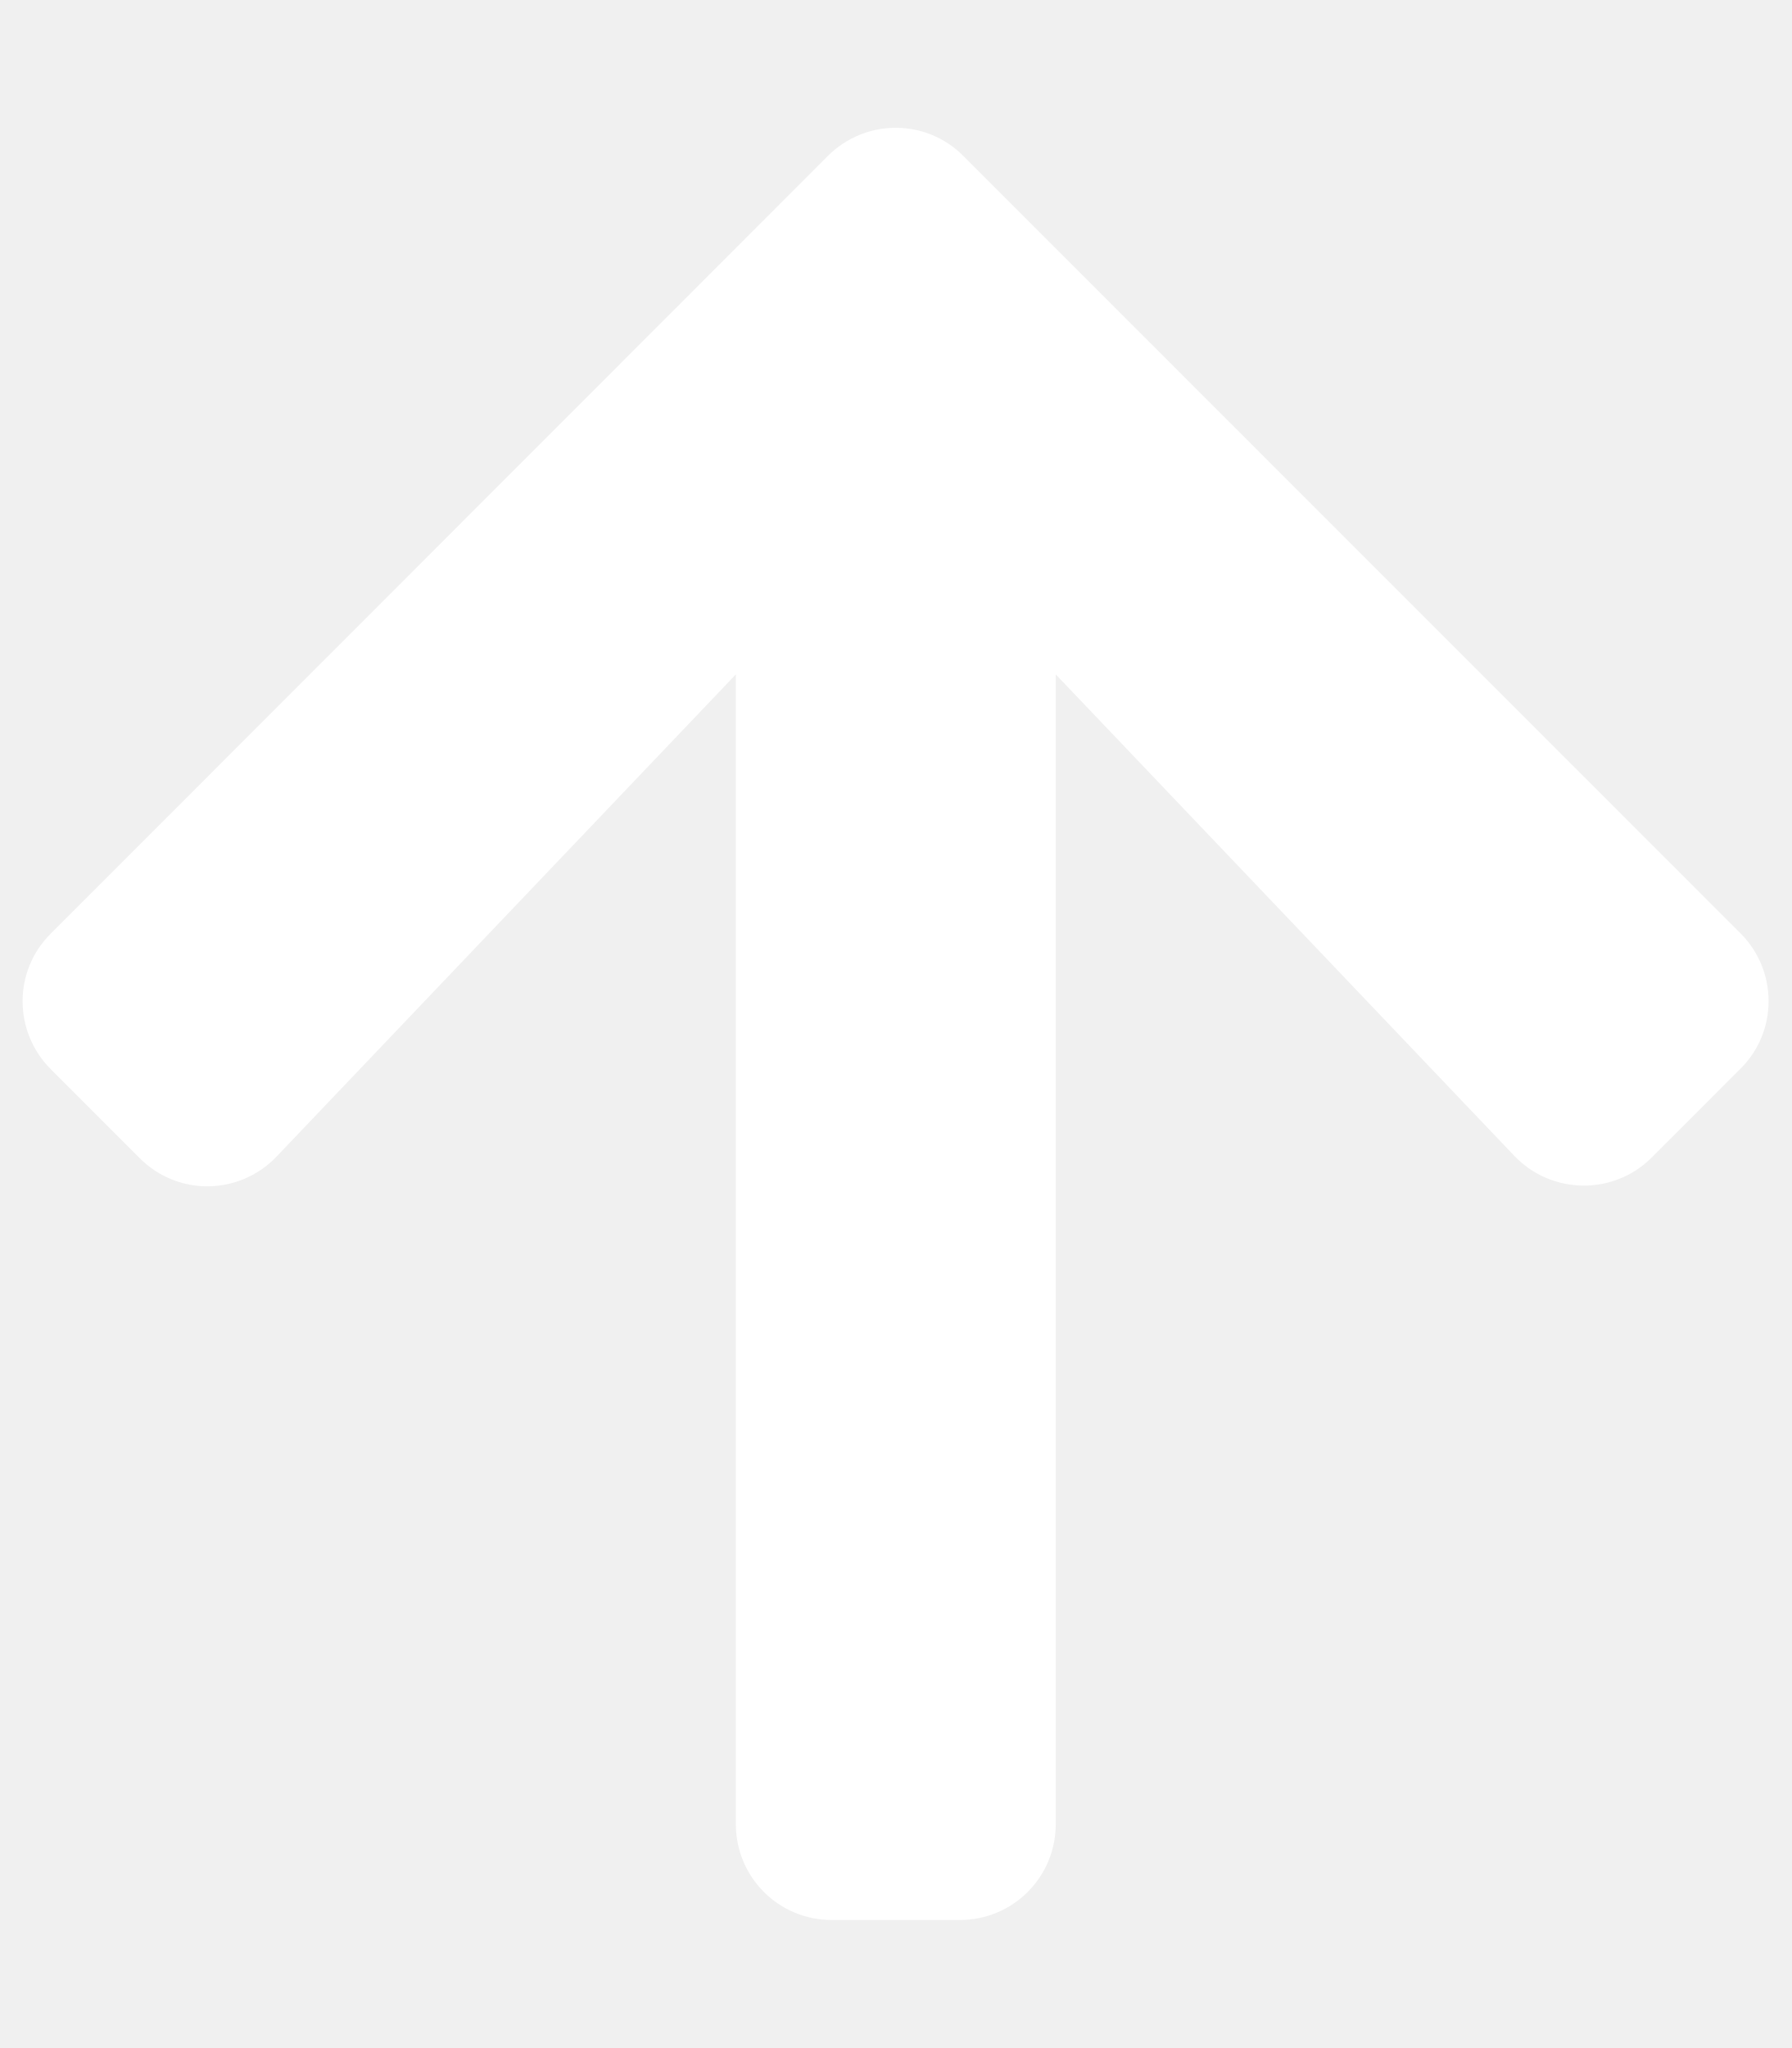
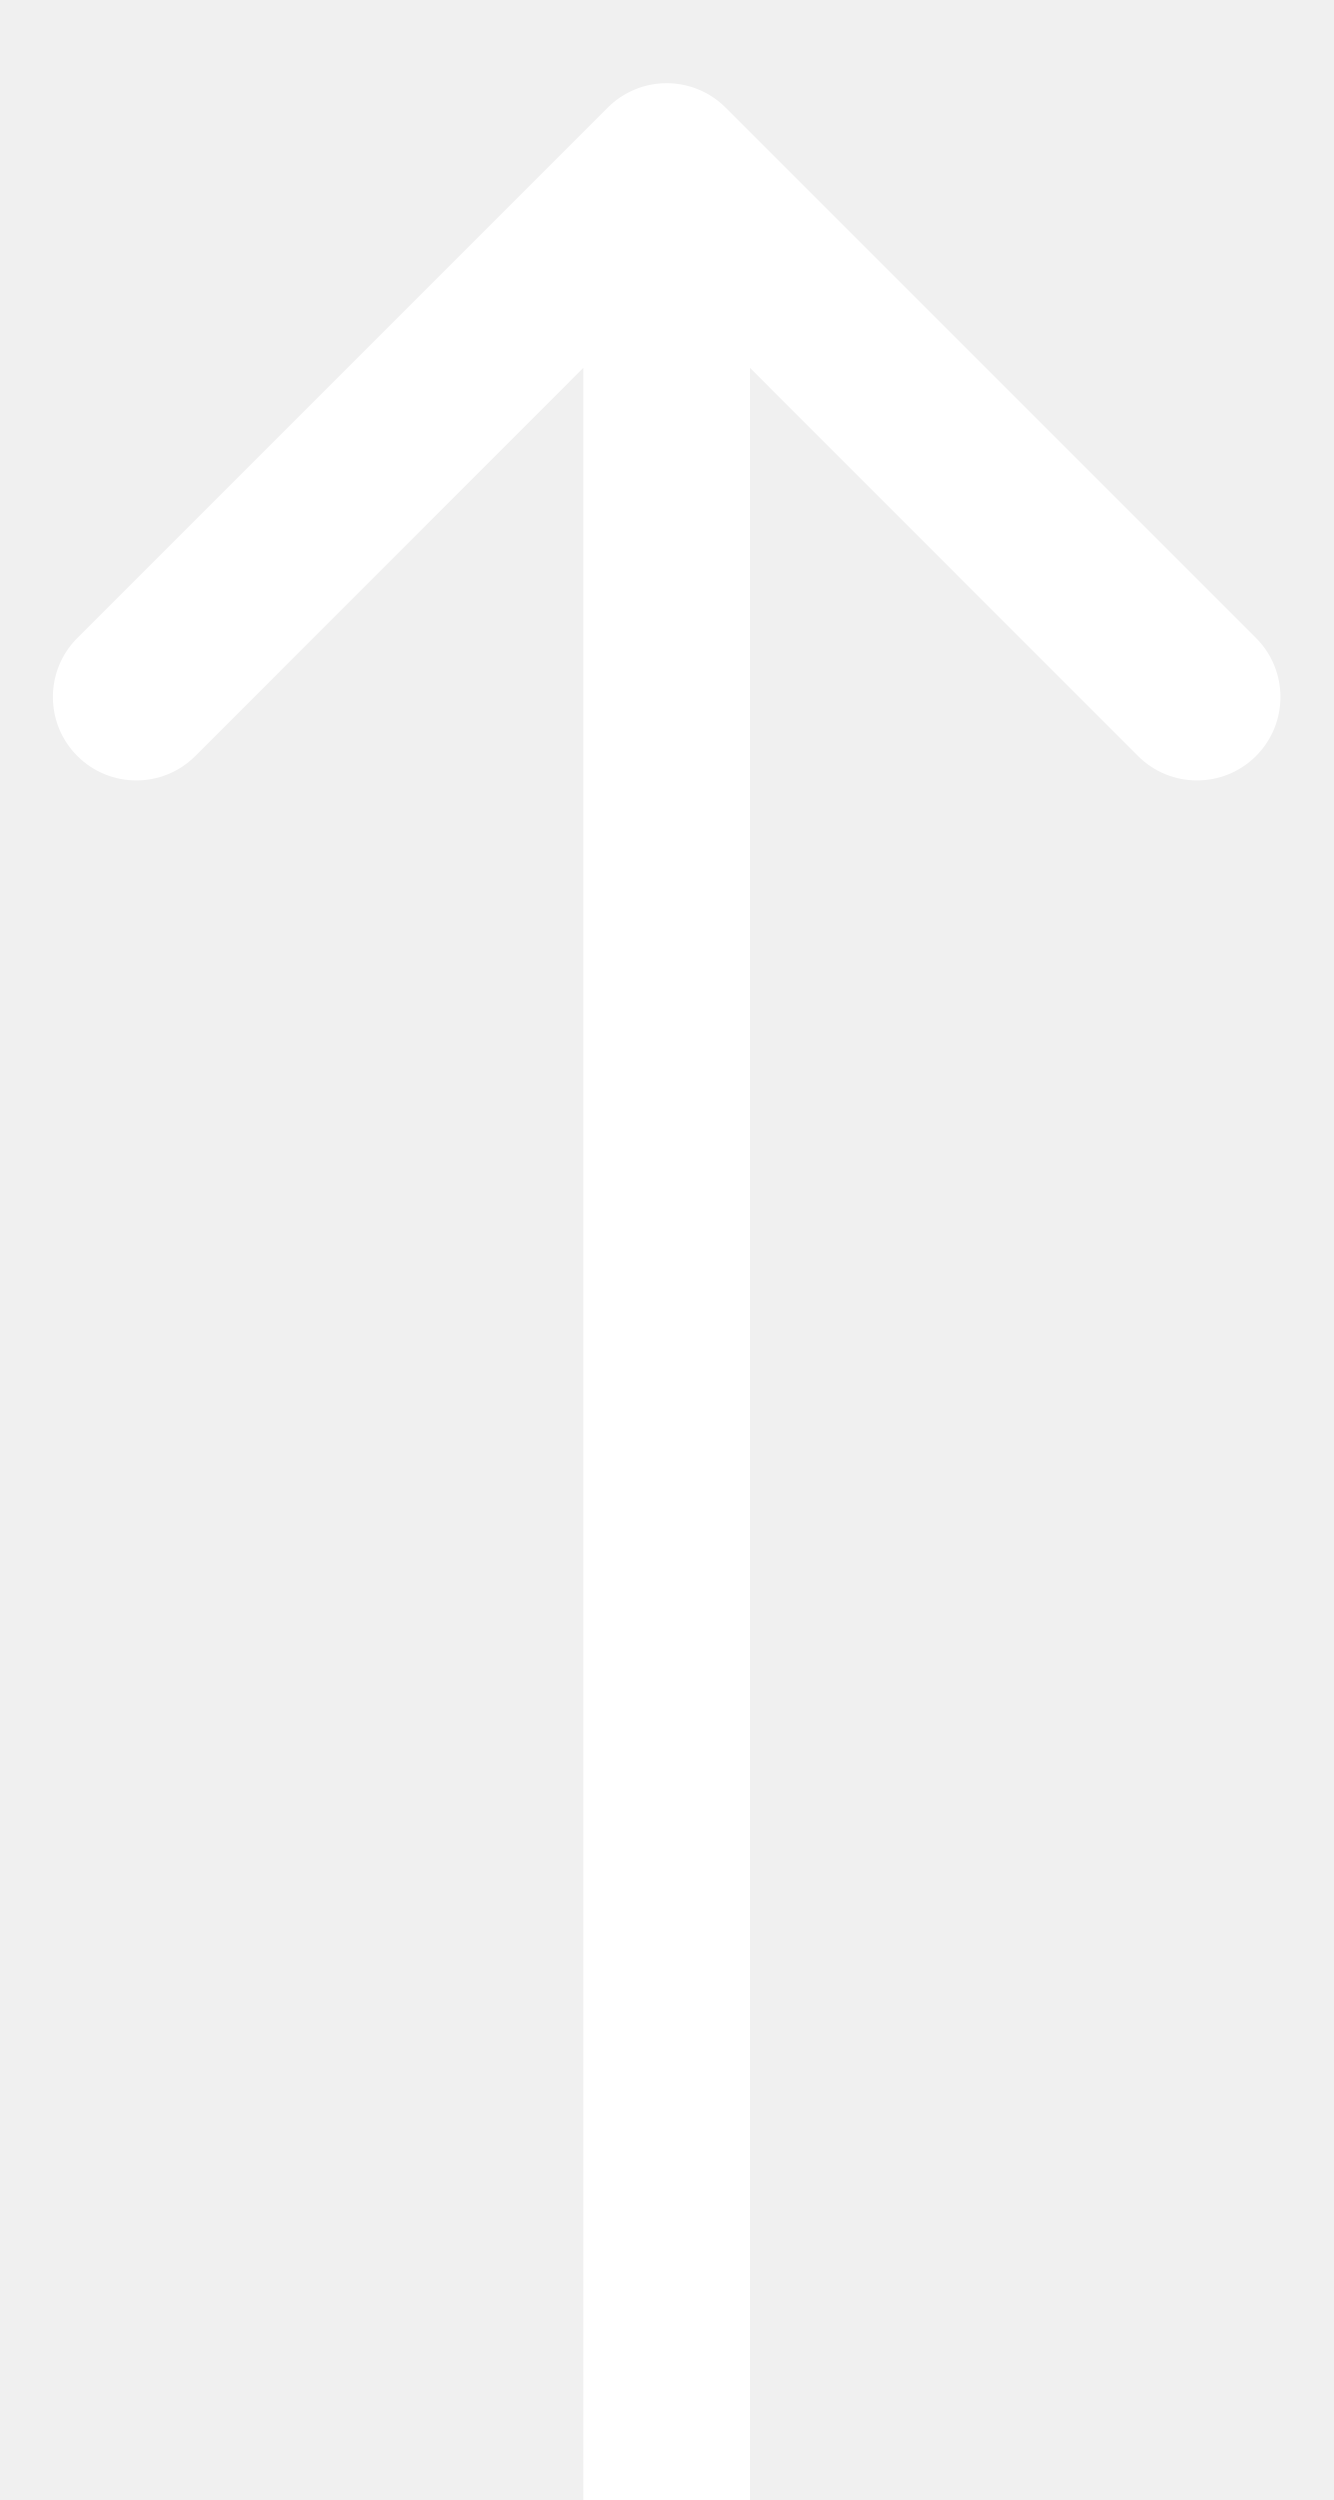
- <svg xmlns="http://www.w3.org/2000/svg" aria-hidden="true" data-prefix="fas" data-icon="arrow-up" class="svg-inline--fa fa-arrow-up fa-w-14" viewBox="0 0 448 512">
-   <path fill="#fff" d="M34.9 289.5l-22.2-22.2c-9.4-9.4-9.4-24.6 0-33.9L207 39c9.4-9.4 24.6-9.4 33.9 0l194.3 194.3c9.4 9.4 9.4 24.6 0 33.9L413 289.4c-9.5 9.5-25 9.3-34.3-.4L264 168.6V456c0 13.3-10.7 24-24 24h-32c-13.3 0-24-10.7-24-24V168.6L69.2 289.1c-9.3 9.8-24.8 10-34.3.4z" />
+ <svg xmlns="http://www.w3.org/2000/svg" width="8" height="15" fill="none">
+   <path d="M4.354.646a.5.5 0 00-.708 0L.464 3.828a.5.5 0 10.708.708L4 1.707l2.828 2.829a.5.5 0 10.708-.708L4.354.646zM4.5 15V1h-1v14h1z" fill="#fff" />
</svg>
